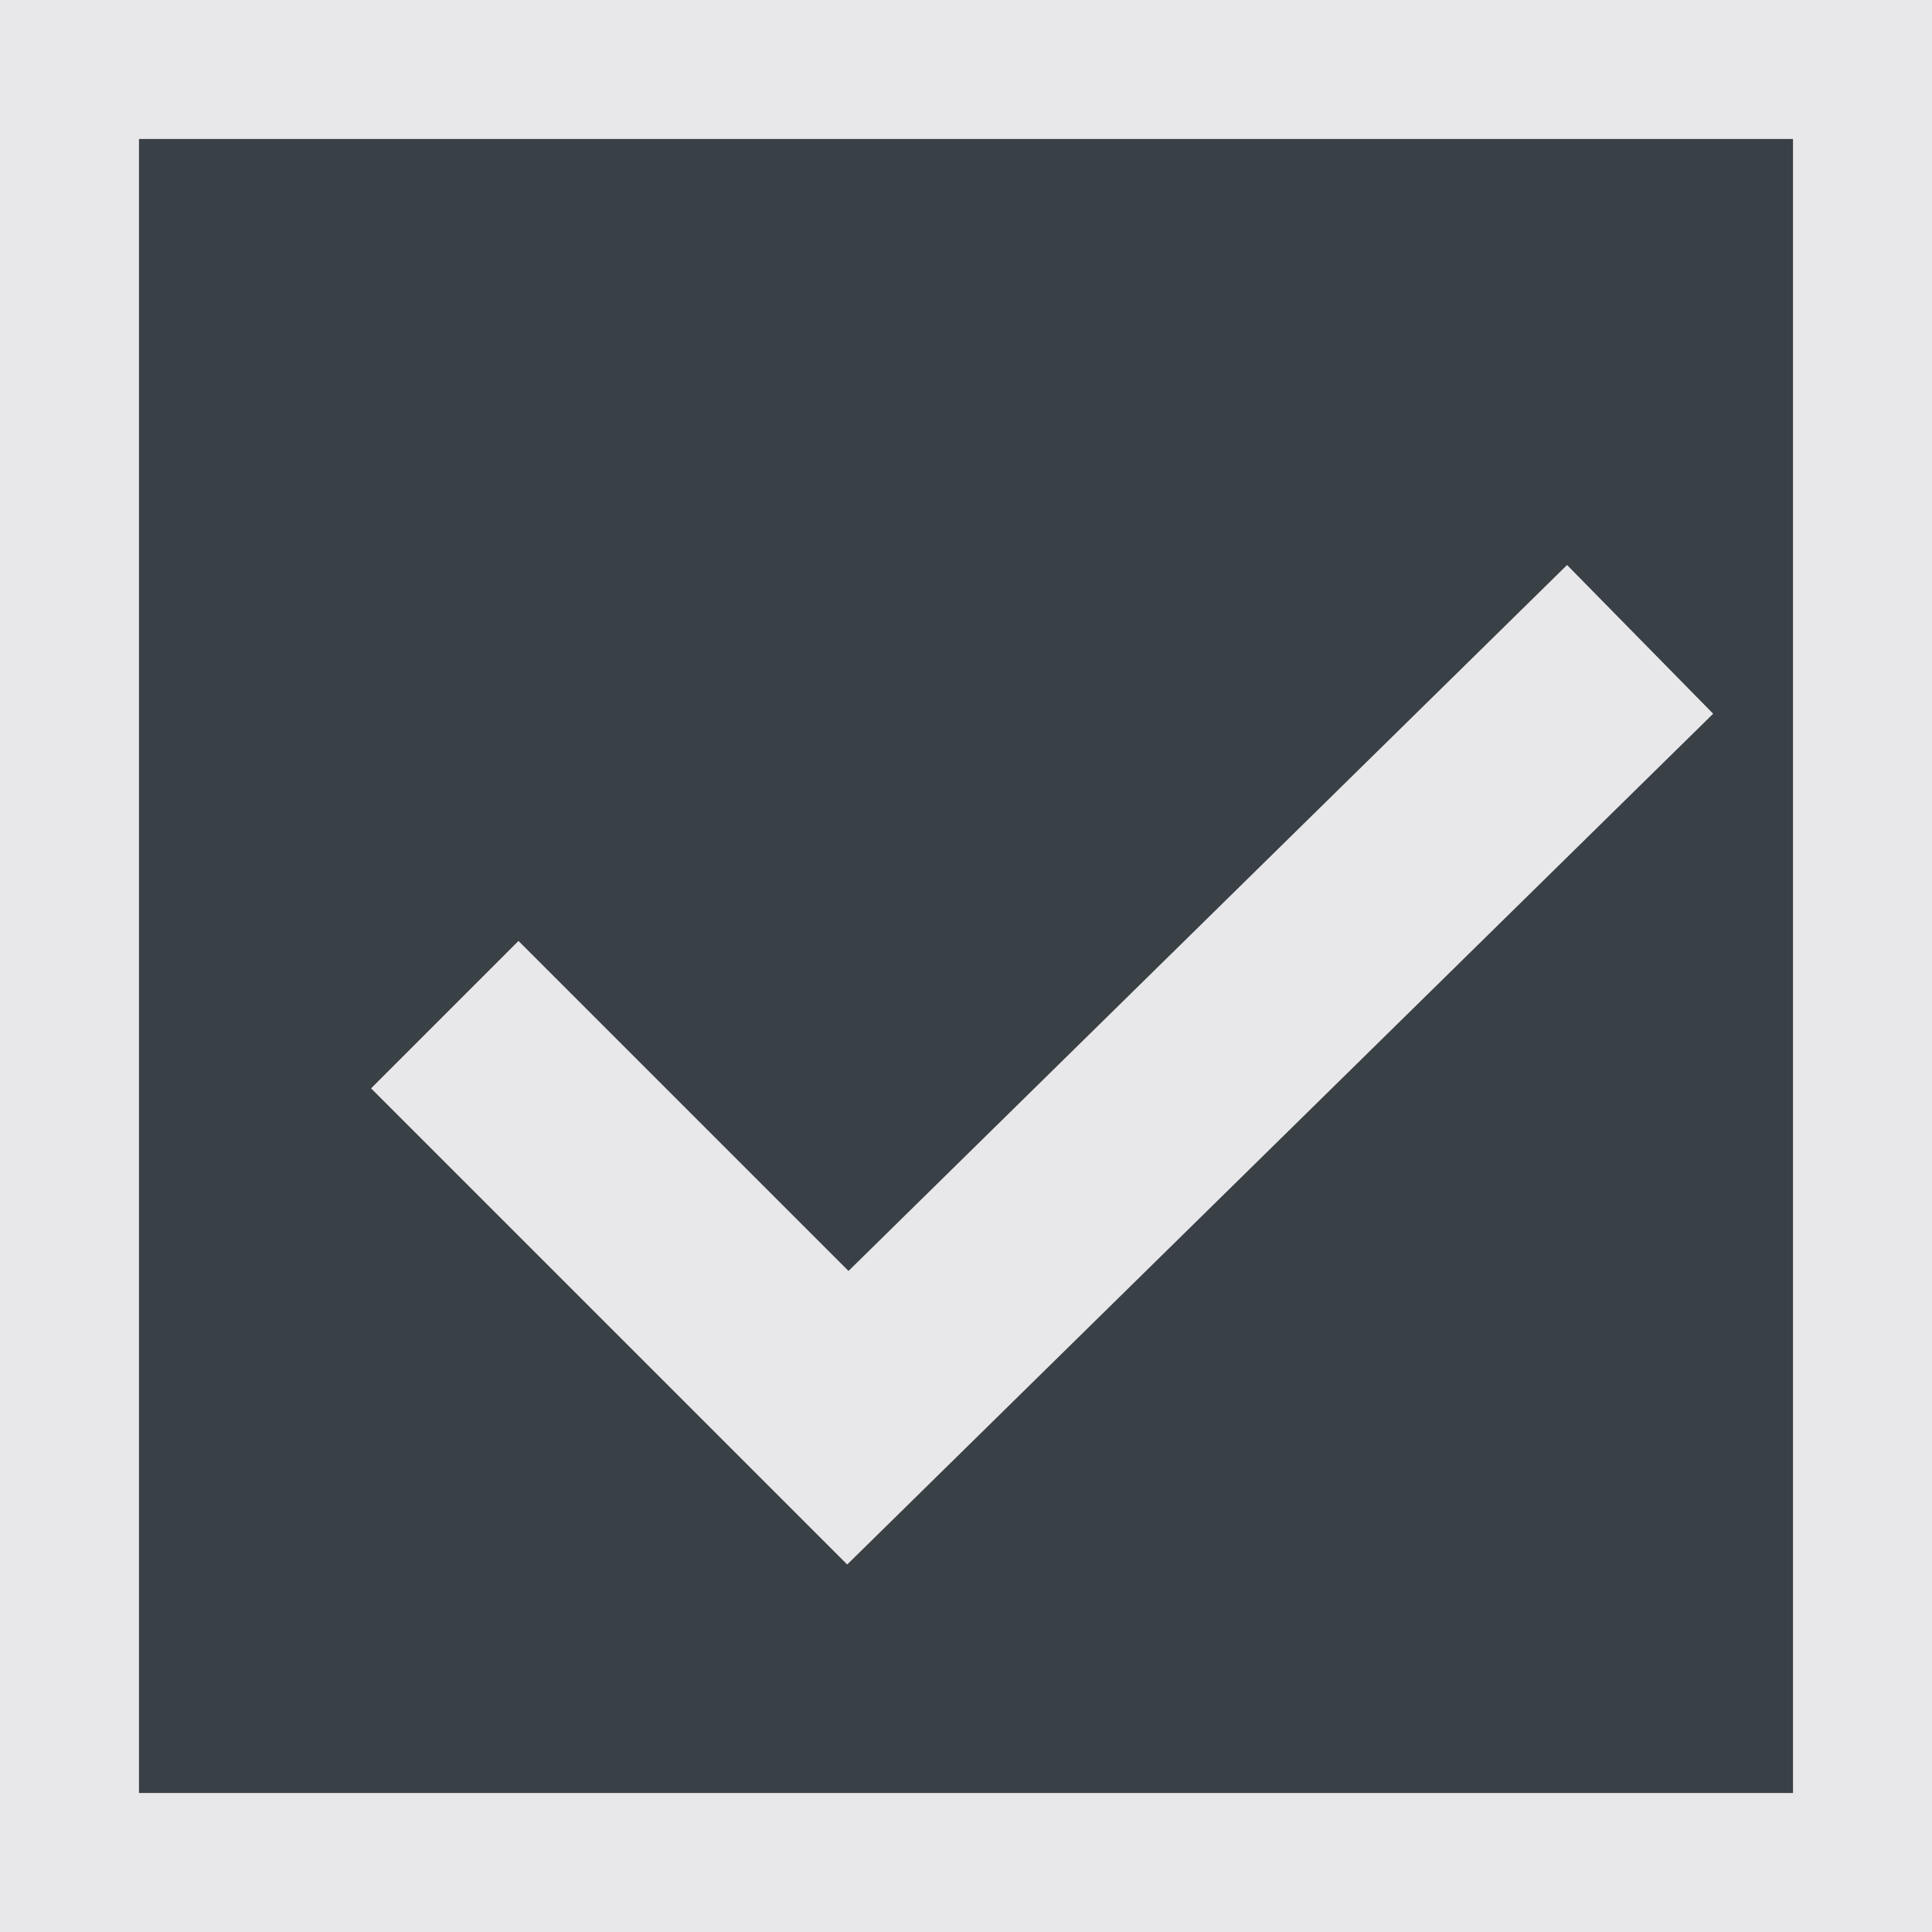
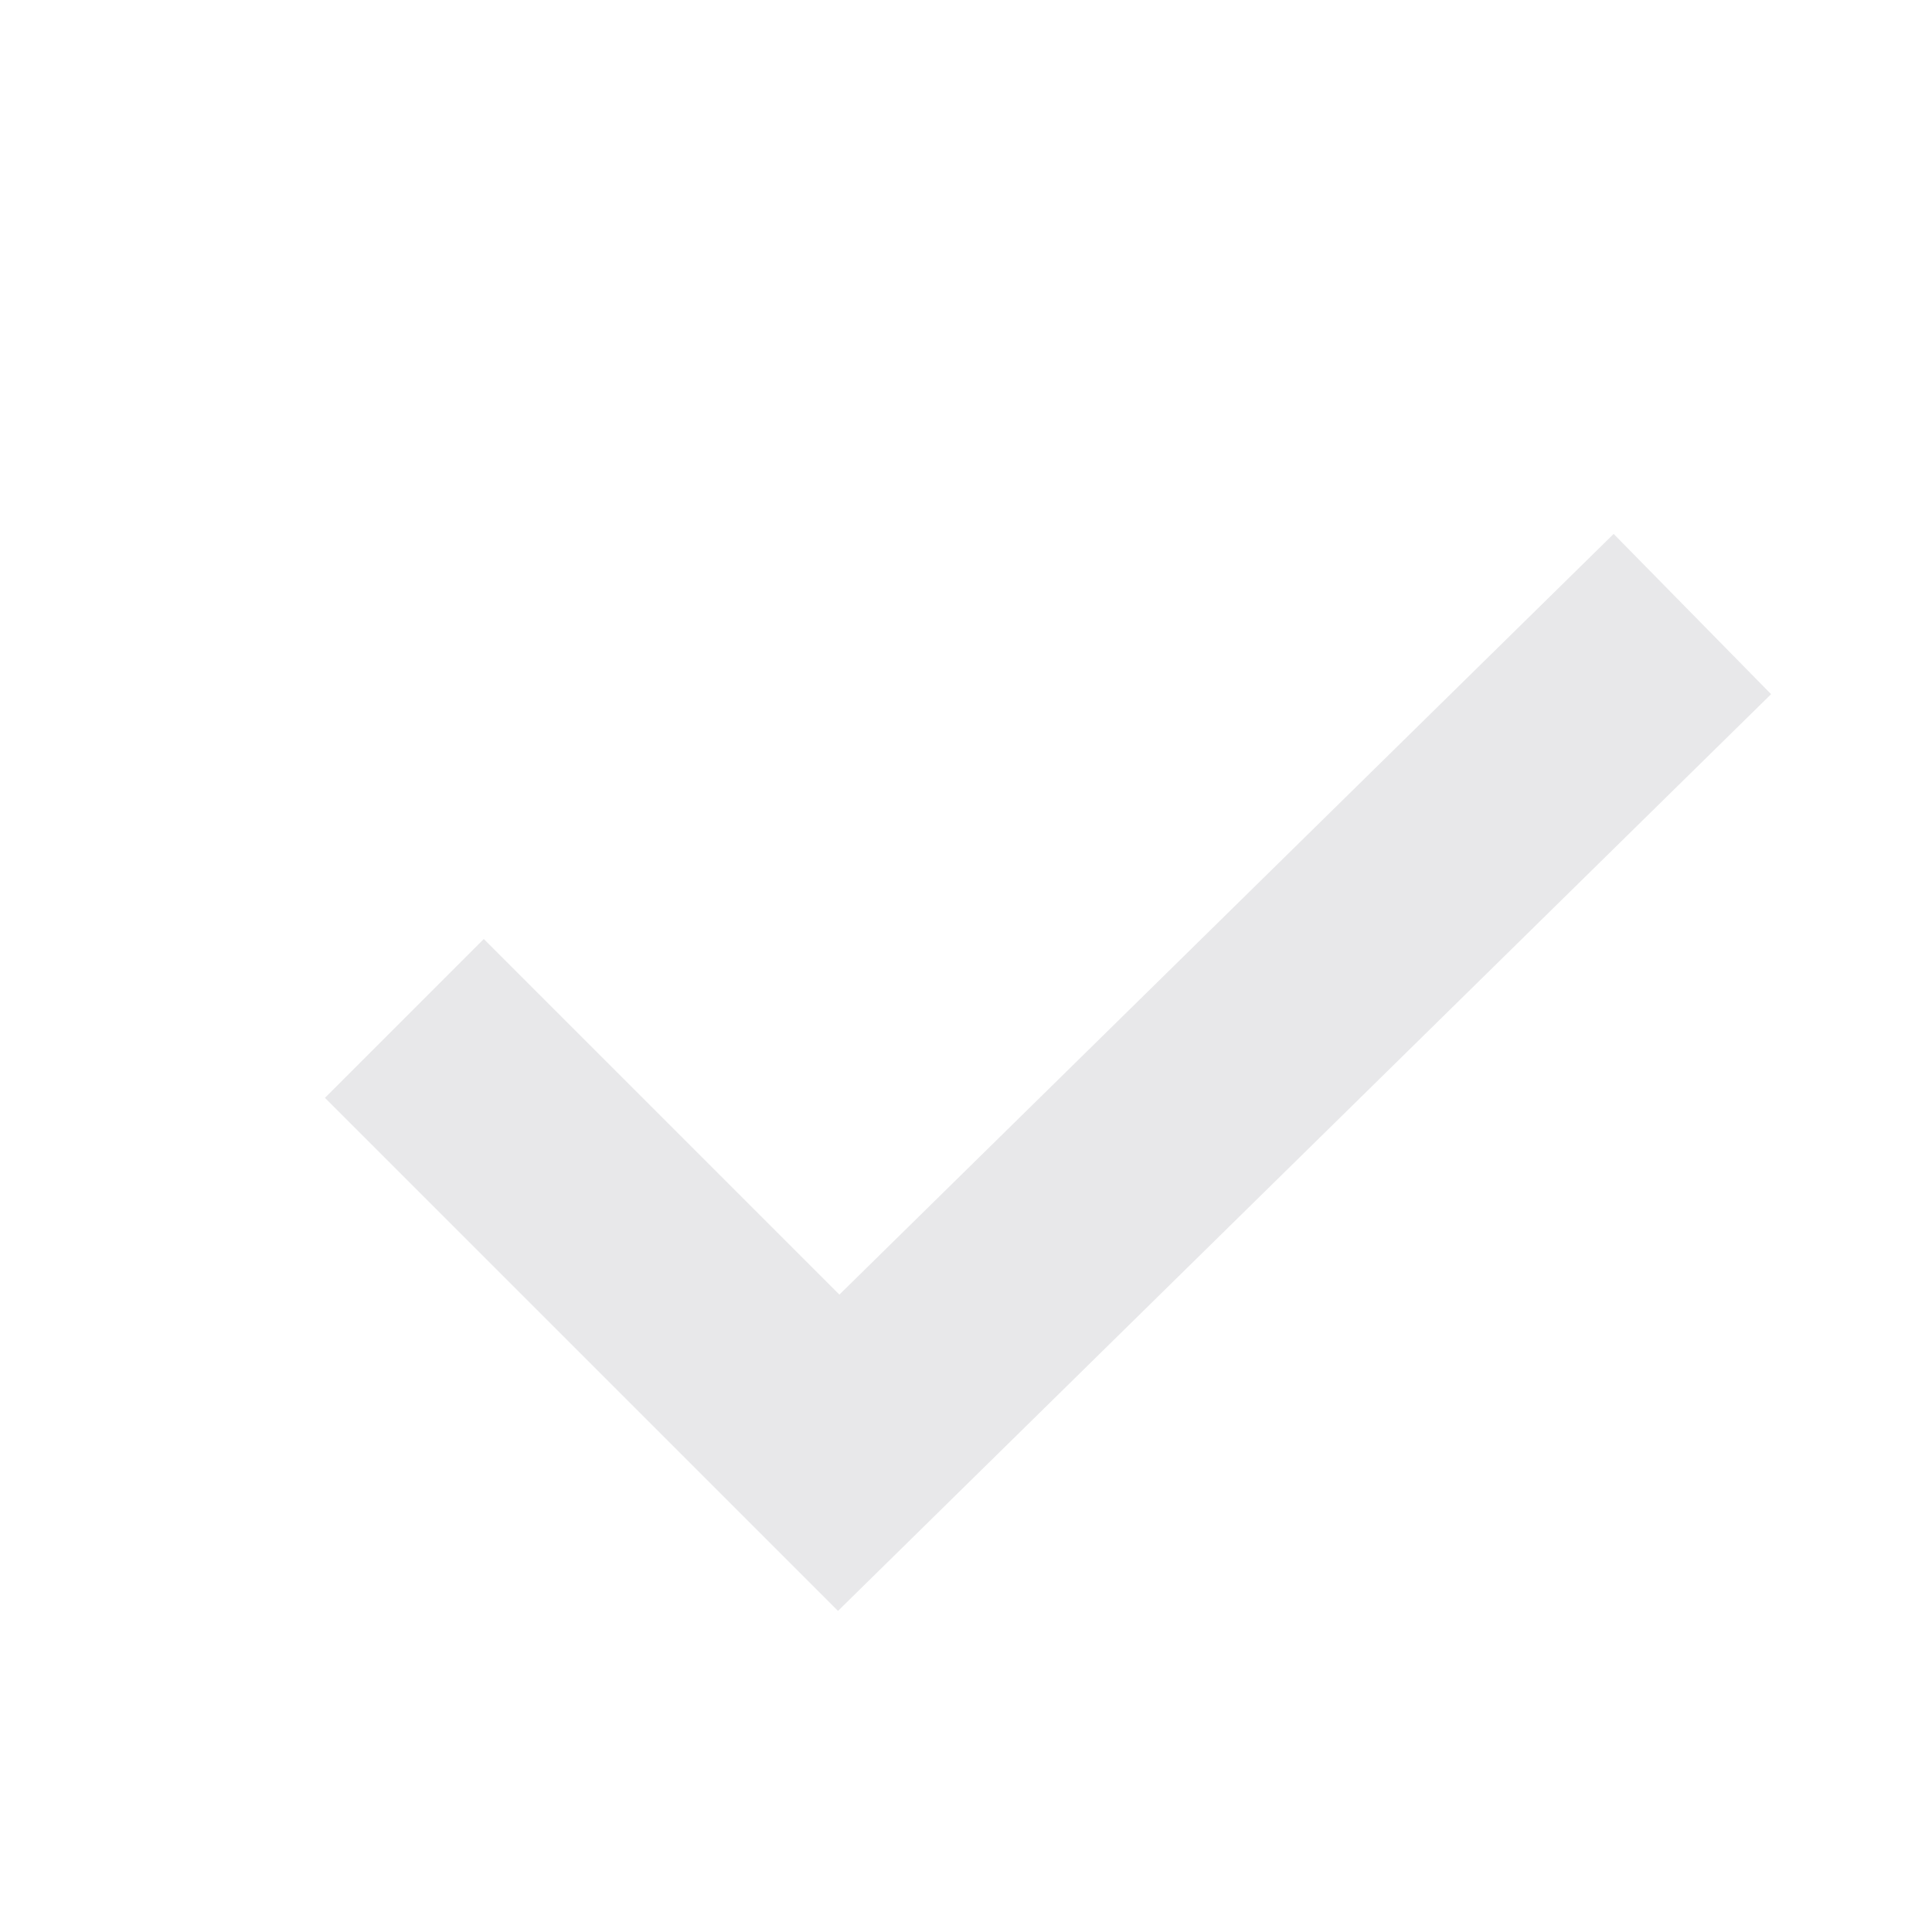
- <svg xmlns="http://www.w3.org/2000/svg" version="1.1" id="Layer_1" x="0px" y="0px" viewBox="0 0 13.9 13.9" style="enable-background:new 0 0 13.9 13.9;" xml:space="preserve">
+ <svg xmlns="http://www.w3.org/2000/svg" version="1.1" id="Layer_1" x="0px" y="0px" viewBox="0 0 12.9 12.9" style="enable-background:new 0 0 12.9 12.9;" xml:space="preserve">
  <style type="text/css">
- 	.st0{fill:#394046;stroke:#E8E8EA;stroke-miterlimit:10;}
+ 	.st0{display:none;fill:#394046;}
	.st1{fill:none;stroke:#E8E8EA;stroke-width:1.5;stroke-miterlimit:10;}
	.st2{display:none;fill:#E7E8EA;}
</style>
-   <rect x="0.5" y="0.5" class="st0" width="12.9" height="12.9" />
-   <polyline class="st1" points="3.2,7.3 6.1,10.2 11.8,4.6 " />
-   <rect x="3.4" y="3.4" class="st2" width="7" height="7" />
+   <rect class="st0" width="12.9" height="12.9" />
+   <polyline class="st1" points="2.7,6.8 5.6,9.7 11.3,4.1 " />
+   <rect x="2.9" y="2.9" class="st2" width="7" height="7" />
</svg>
